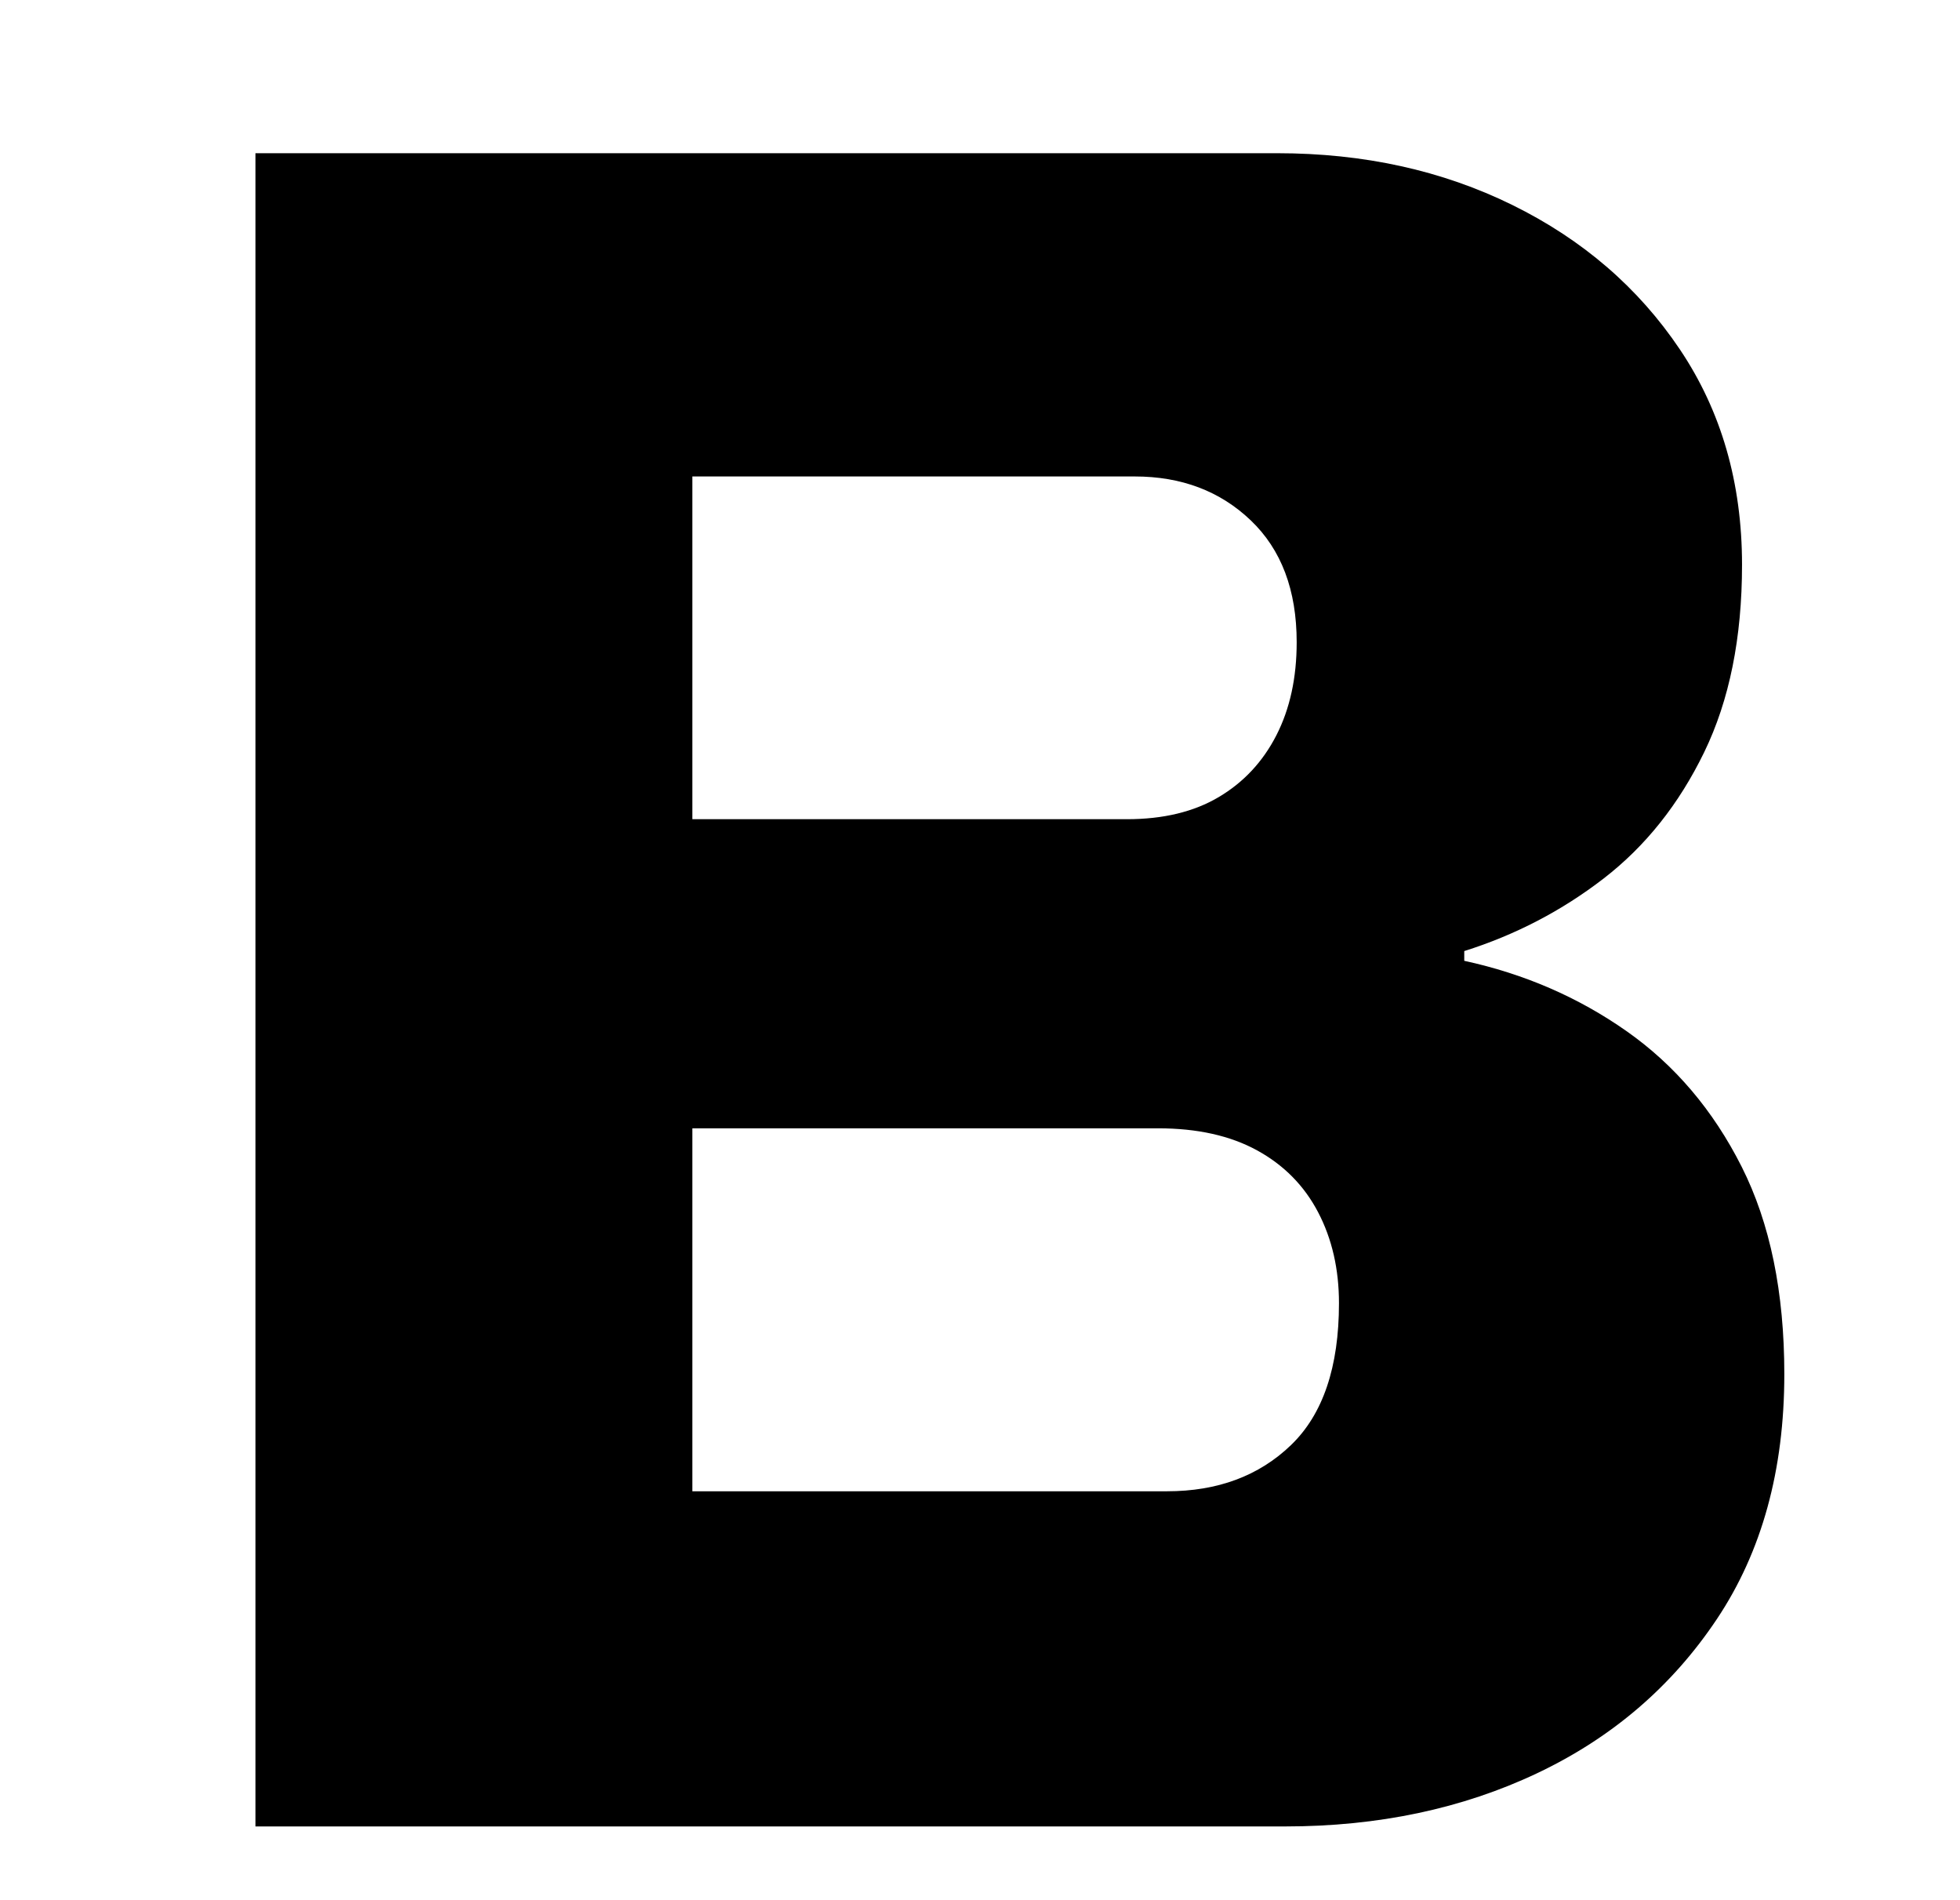
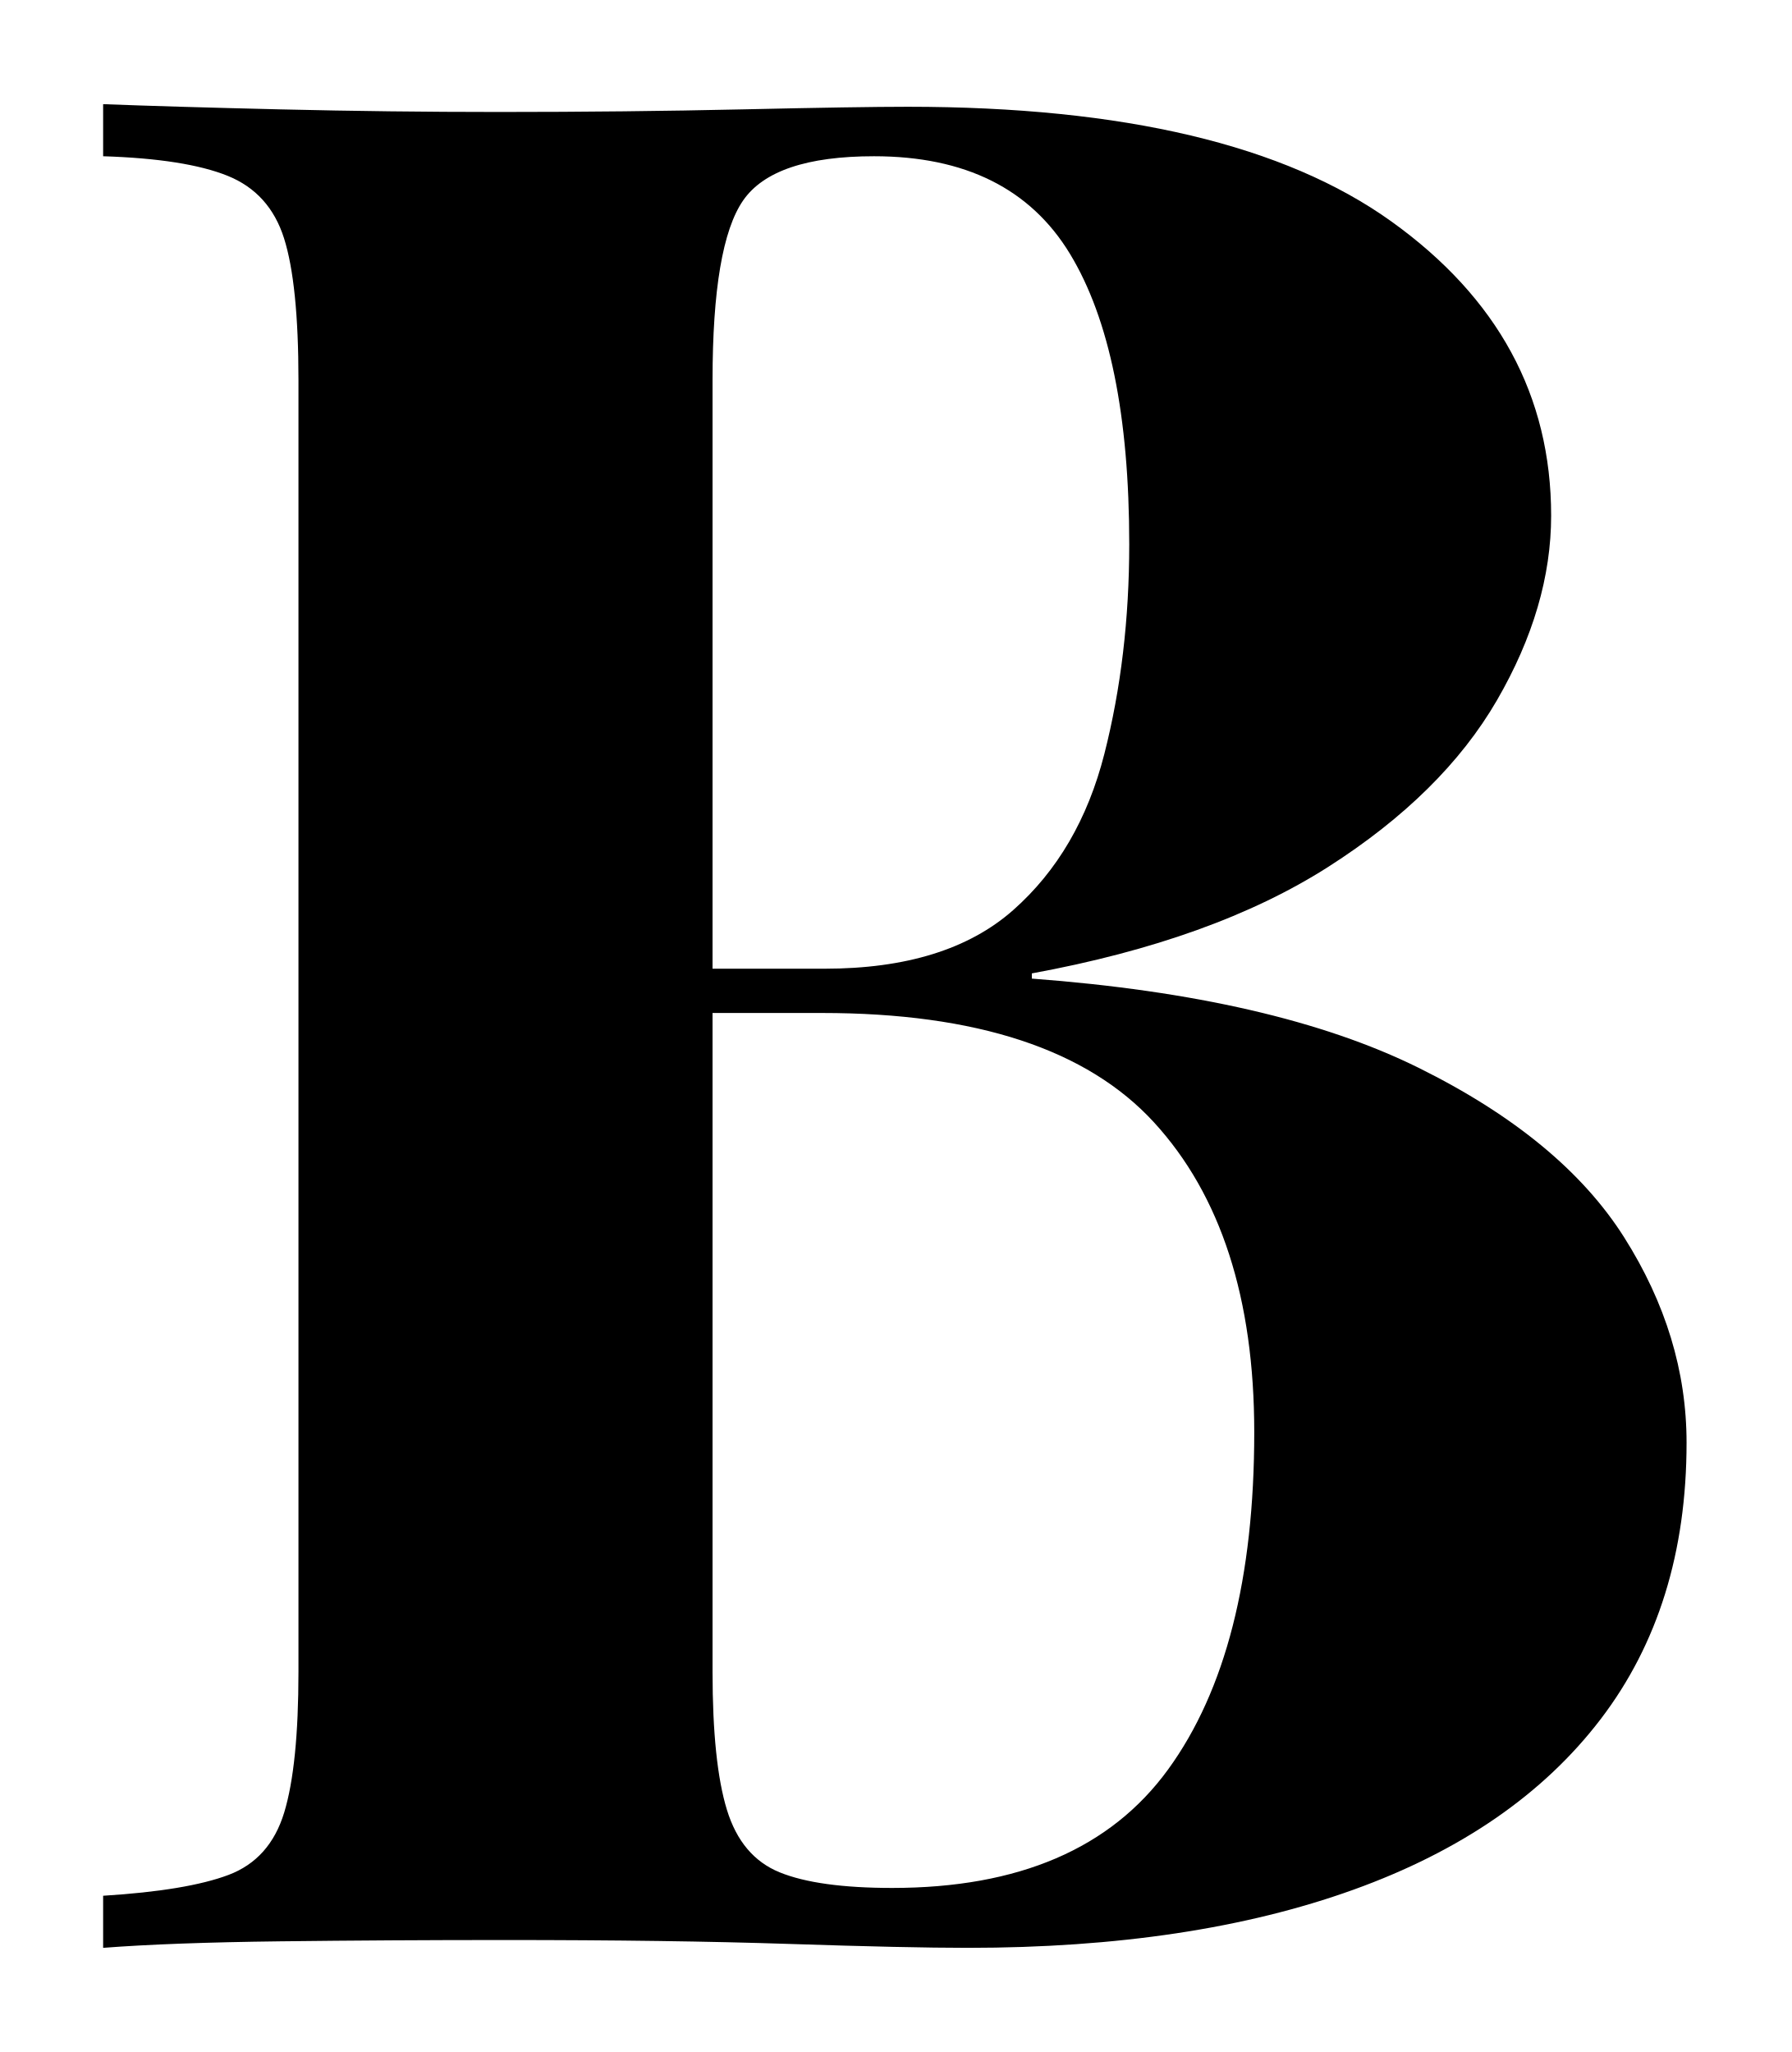
- <svg xmlns="http://www.w3.org/2000/svg" viewBox="-30 -750 805 780">
+ <svg xmlns="http://www.w3.org/2000/svg" viewBox="-6 -748 688 788">
  <g fill="#000">
-     <path d="M74.913 0.0V-687.087H494.563Q547.933 -687.087 591.161 -665.815Q634.39 -644.543 659.933 -606.543Q685.477 -568.543 685.477 -518.087Q685.477 -473.109 669.933 -441.109Q654.39 -409.109 628.618 -389.239Q602.846 -369.37 571.39 -359.457V-355.457Q608.303 -347.457 638.031 -326.587Q667.759 -305.717 685.303 -270.946Q702.846 -236.174 702.846 -185.739Q702.846 -126.63 675.161 -85.174Q647.477 -43.717 601.335 -21.859Q555.194 0.0 497.824 0.0ZM254.368 -137.629H449.304Q480.521 -137.629 500.228 -156.597Q519.935 -175.564 519.935 -214.869Q519.935 -235.804 511.381 -252.185Q502.826 -268.565 486.304 -277.62Q469.782 -286.674 445.651 -286.674H254.368ZM254.368 -413.608H432.847Q455.239 -413.608 470.576 -422.706Q485.913 -431.804 494.239 -448.087Q502.565 -464.37 502.565 -486.283Q502.565 -518.327 483.685 -536.338Q464.804 -554.349 436.043 -554.349H254.368Z" />
+     <path d="M33.6 -708.0Q59.555 -707.0 101.577 -706.0Q143.599 -705.0 185.599 -705.0Q234.467 -705.0 279.175 -706.0Q323.884 -707.0 342.599 -707.0Q466.798 -707.0 528.198 -663.0Q589.597 -619.0 589.597 -550.0Q589.597 -515.0 568.798 -479.1Q547.998 -443.2 503.998 -415.1Q459.999 -387 390.199 -374.2V-372.2Q483.599 -365.2 538.598 -338Q593.598 -310.8 617.598 -272.9Q641.597 -235.0 641.597 -194.0Q641.597 -131 608.598 -87.8Q575.598 -44.6 513.631 -22.3Q451.664 0.0 365.599 0.0Q342.399 0.0 296.991 -1.5Q251.583 -3.0 187.599 -3.0Q143.599 -3.0 101.577 -2.5Q59.555 -2.0 33.6 0.0V-20.0Q65.8 -22.0 81.737 -28.0Q97.673 -34.0 103.137 -52.0Q108.601 -70.0 108.601 -106.0V-602.0Q108.601 -639.0 103.06 -656.5Q97.52 -674.0 81.36 -680.5Q65.2 -687.0 33.6 -688.0ZM329.598 -688.0Q291.058 -688.0 279.328 -671.0Q267.598 -654.0 267.598 -602.0V-106.0Q267.598 -71.0 273.118 -53.0Q278.638 -35.0 293.358 -29.0Q308.078 -23.0 336.598 -23.0Q409.444 -23.0 442.522 -68.5Q475.6 -114.0 475.6 -198.0Q475.6 -275.0 437.1 -317.0Q398.6 -359.0 309.6 -359.0H224.599Q224.599 -359.0 224.599 -367.5Q224.599 -376.0 224.599 -376.0H310.599Q357.559 -376.0 383.028 -398.5Q408.498 -421.0 418.049 -458.5Q427.6 -496.0 427.6 -539.0Q427.6 -613.0 404.85 -650.5Q382.099 -688.0 329.598 -688.0Z" />
  </g>
</svg>
